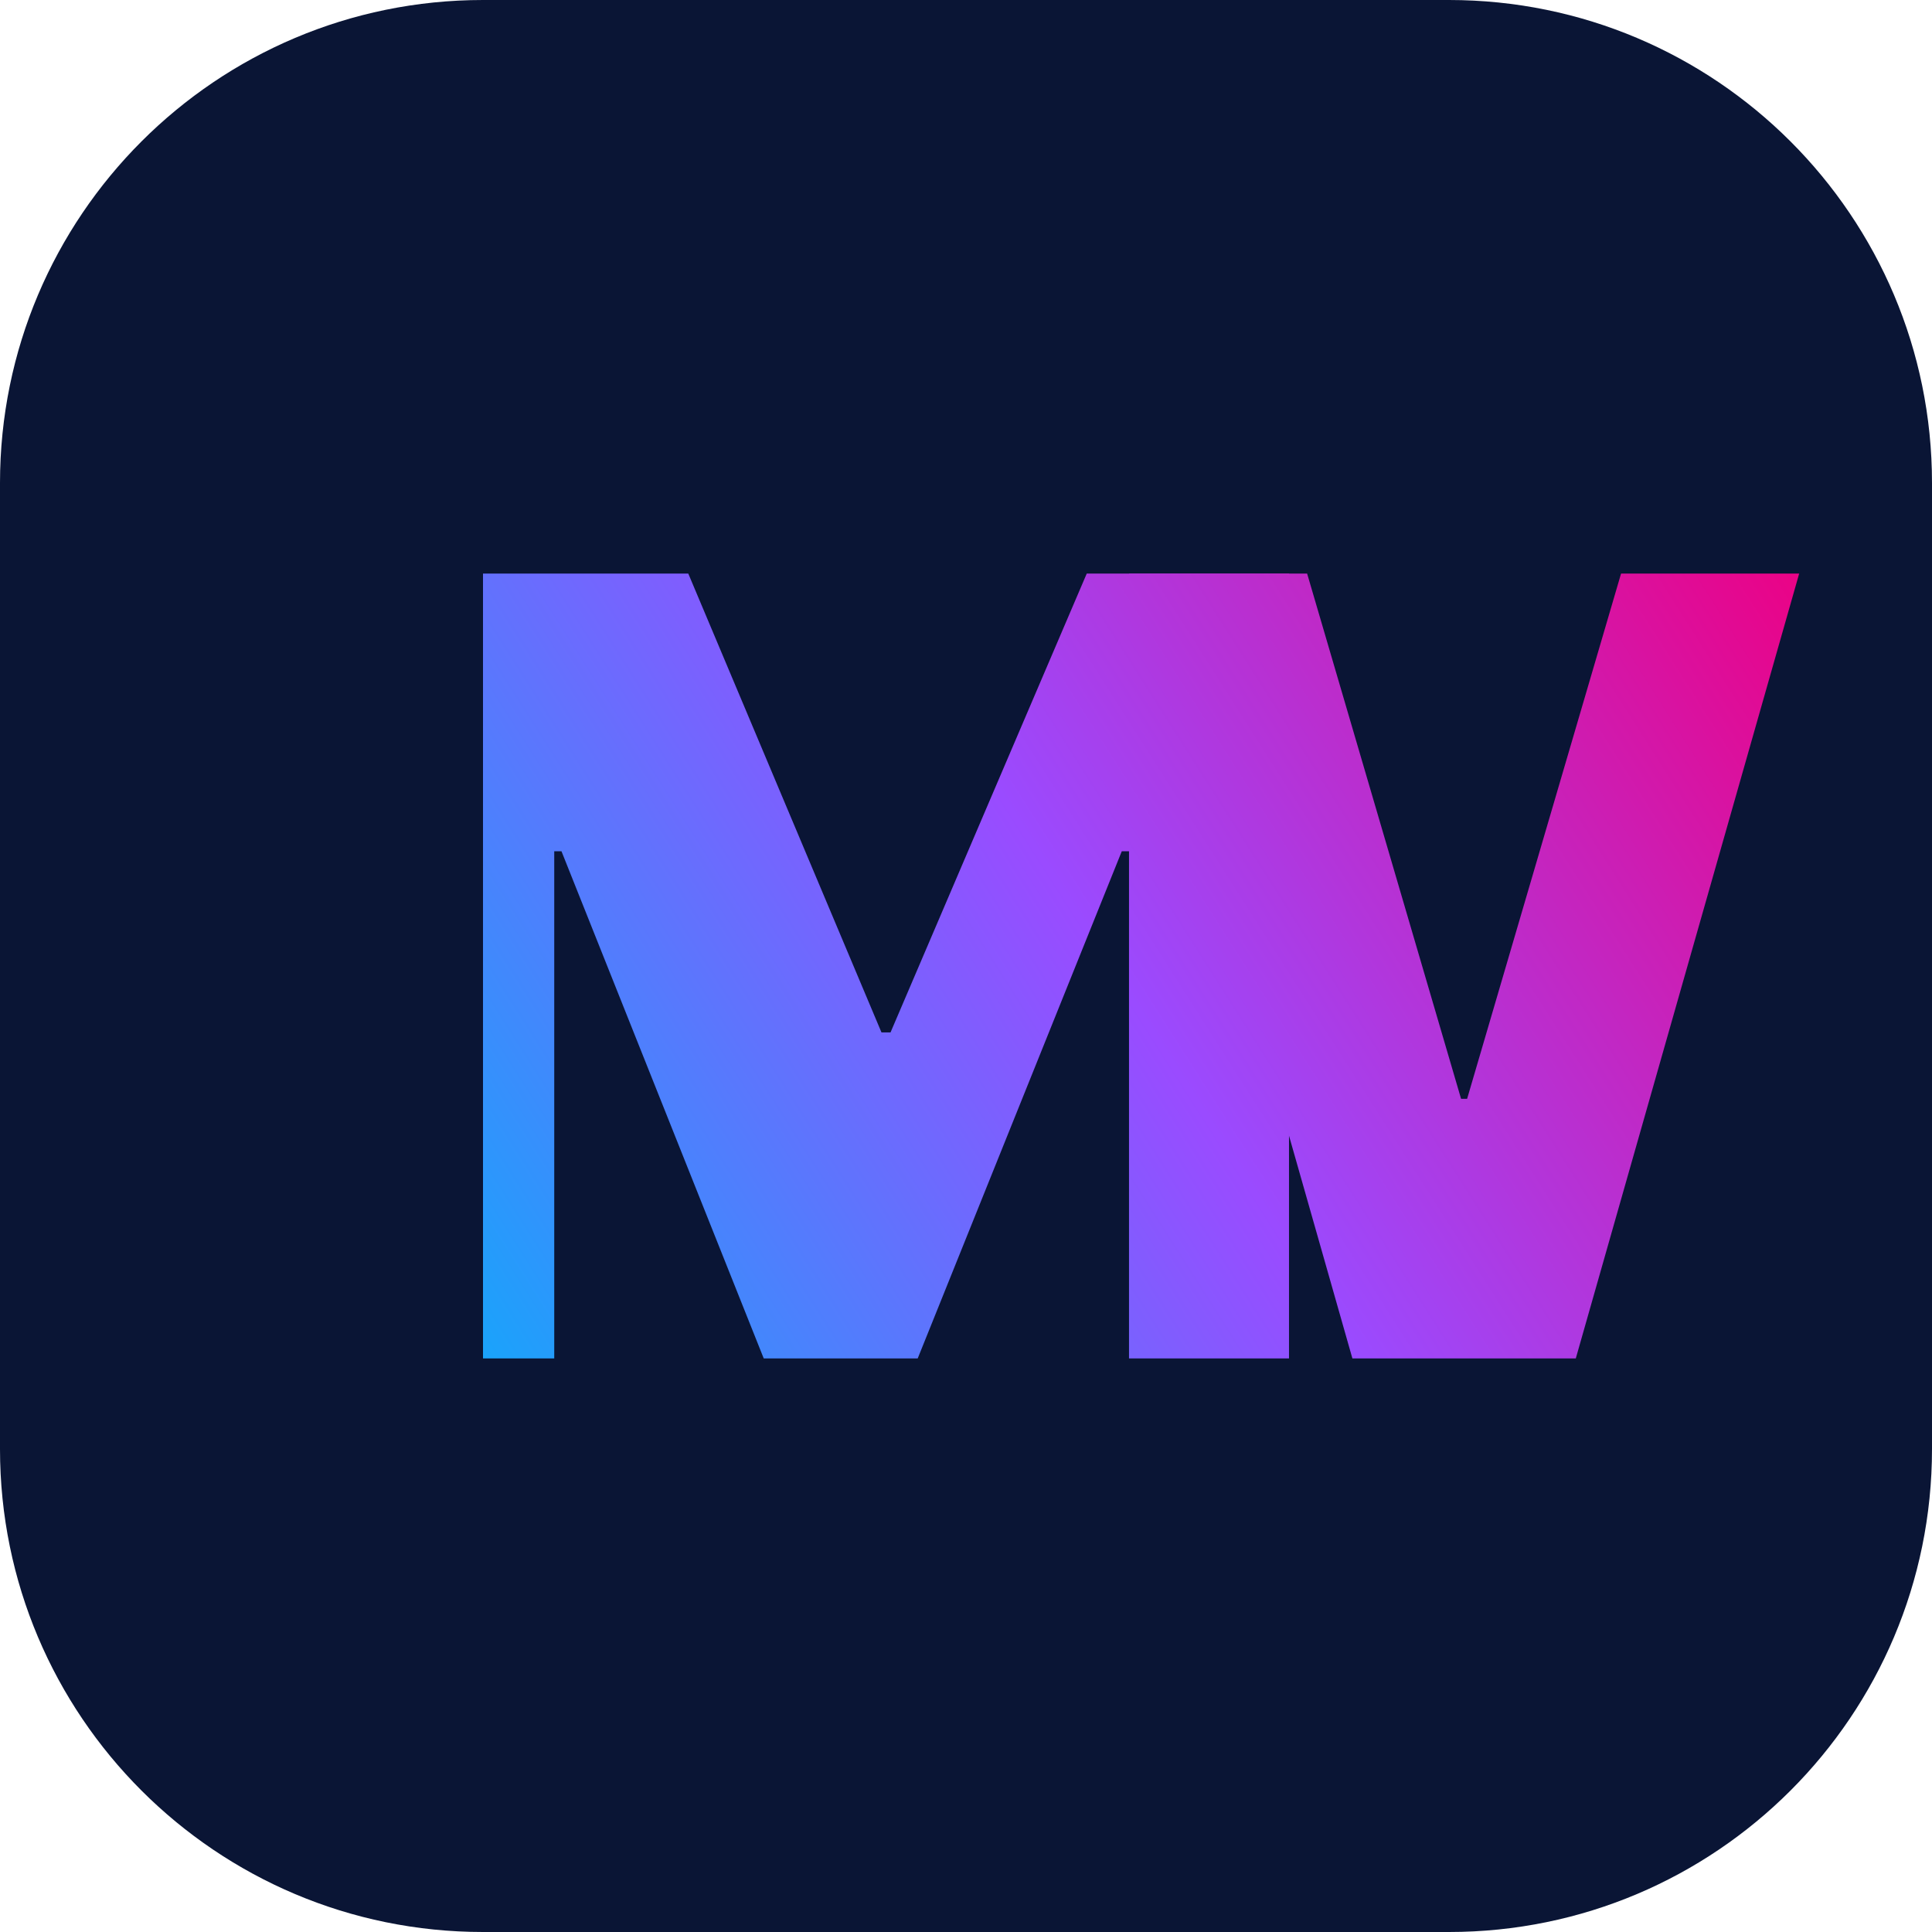
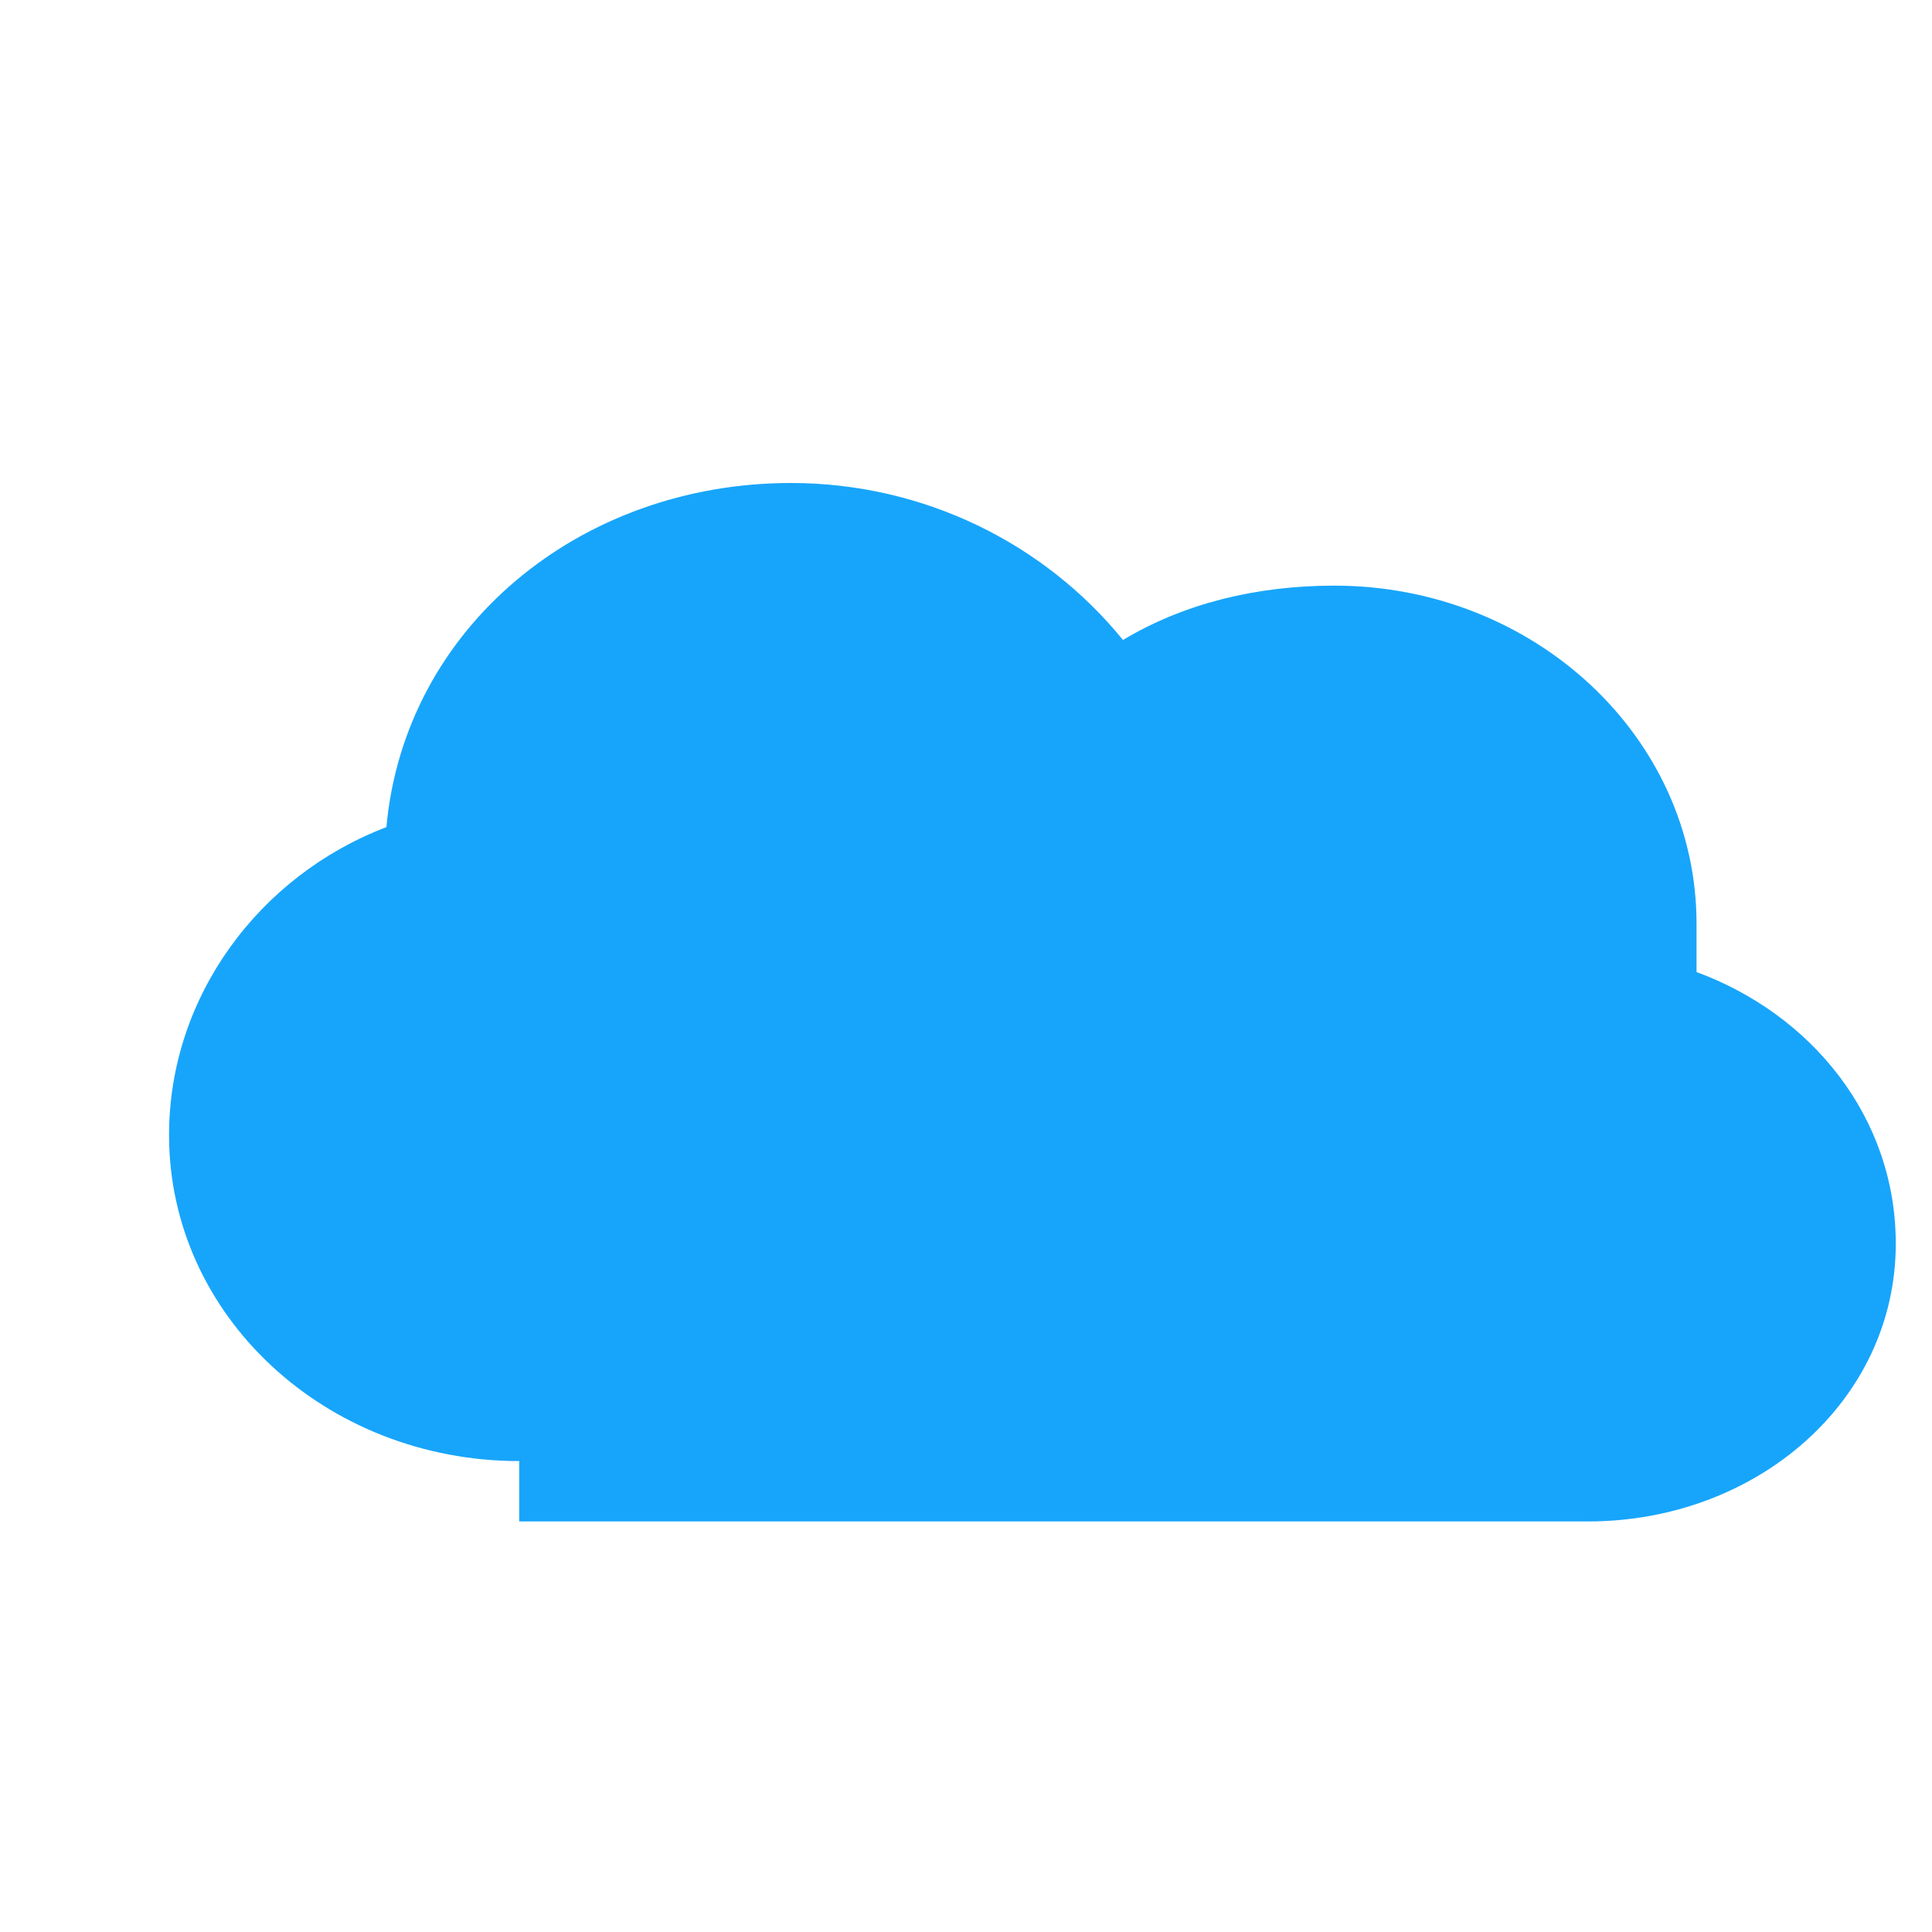
<svg xmlns="http://www.w3.org/2000/svg" viewBox="0 0 32 32" fill="none">
-   <rect width="32" height="32" rx="8" fill="#0A1535" />
-   <path fill="url(#g)" d="M8 22.5V9.5h3.4l3.2 7.6h.15L18 9.5h3.35v13H18.7v-8.4h-.12L15.2 22.5h-2.55L9.3 14.1H9.18v8.4H8Z" />
-   <path fill="url(#g)" d="M22.4 22.5 18.7 9.5h2.95l2.55 8.7h.1l2.55-8.7H29.8l-3.7 13h-3.7Z" />
-   <defs>
-     <linearGradient id="g" x1="8" y1="23" x2="30" y2="9" gradientUnits="userSpaceOnUse">
-       <stop stop-color="#17A5FB" />
-       <stop offset="0.48" stop-color="#9A4BFF" />
-       <stop offset="1" stop-color="#ED0082" />
-     </linearGradient>
-   </defs>
+   <path fill="#17A5FB" d="M8.6 24.2c-3.2 0-5.8-2.4-5.8-5.4 0-2.3 1.5-4.3 3.6-5.1C6.7 10.4 9.6 8 13.1 8c2.2 0 4.2 1 5.5 2.6 1-.6 2.2-.9 3.5-.9 3.3 0 6 2.5 6 5.6 0 .3 0 .5 0 .8 1.9.7 3.3 2.4 3.3 4.5 0 2.6-2.3 4.6-5.1 4.6H8.6Z" />
</svg>
